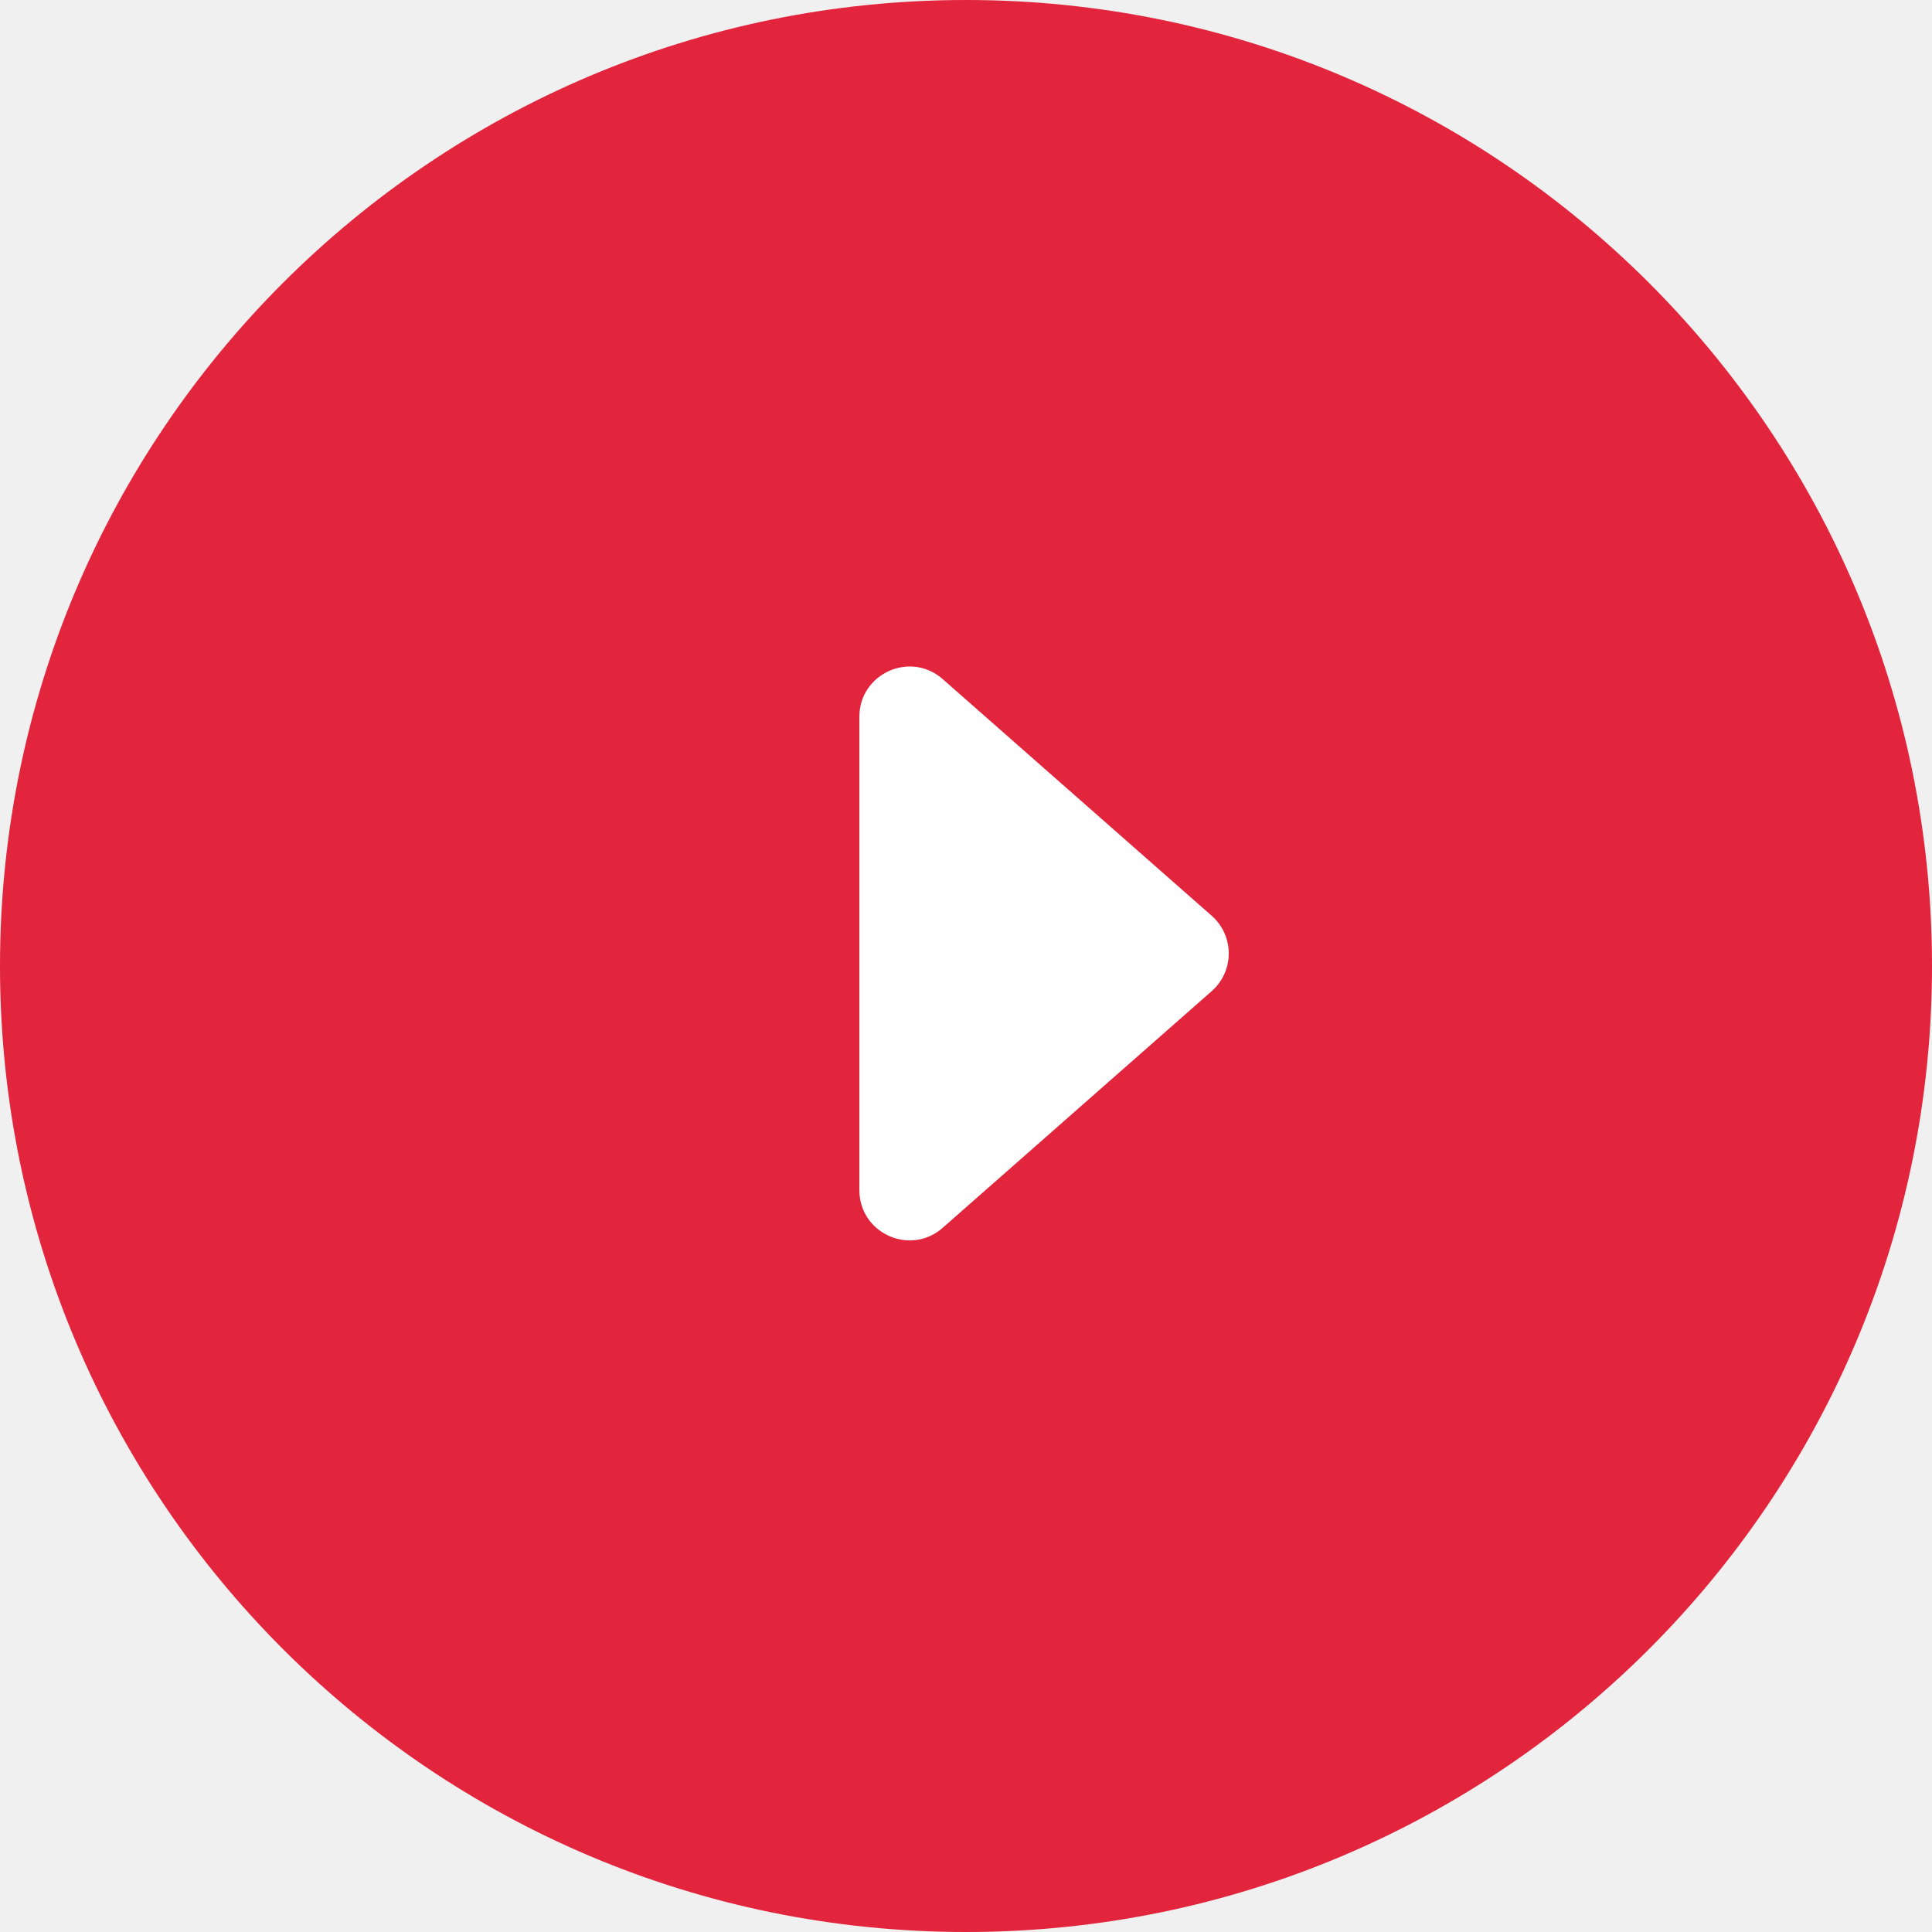
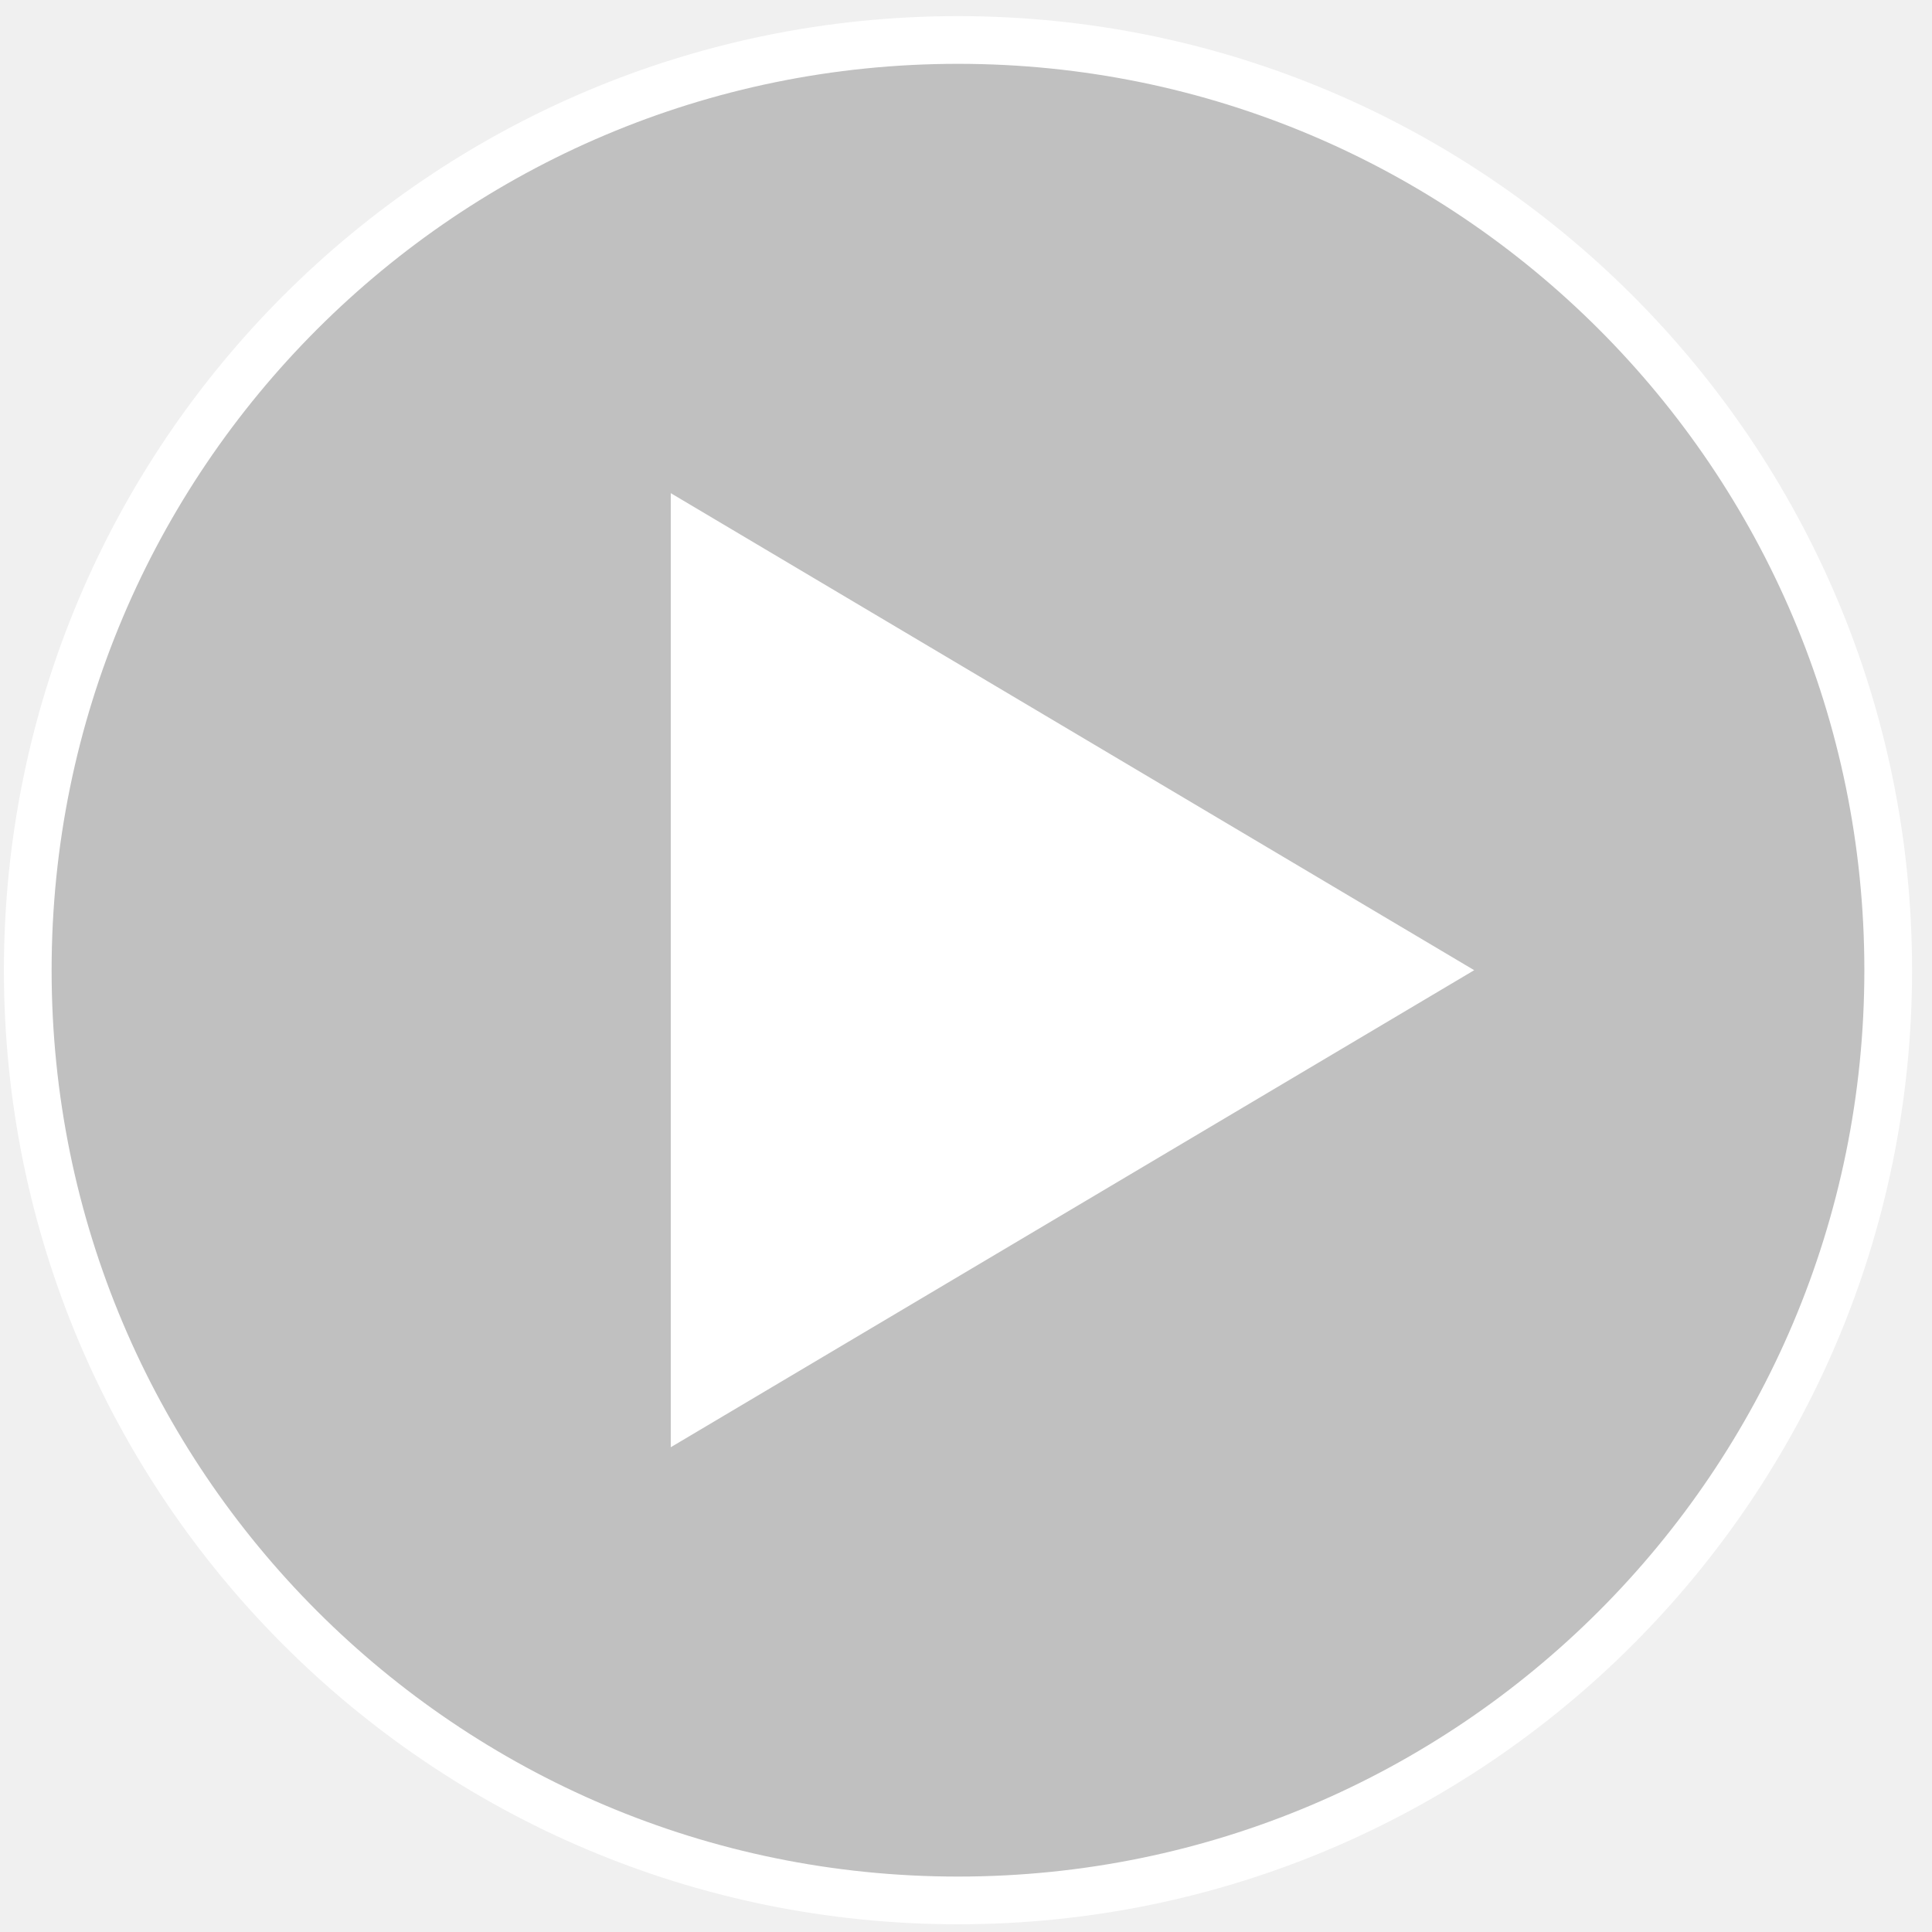
- <svg xmlns="http://www.w3.org/2000/svg" width="77" height="77" fill="none" viewBox="0 0 77 77">
-   <circle cx="38.5" cy="38.5" r="38.5" fill="#E2243C" />
-   <path d="M48.293 36.498a2 2 0 010 3.004l-10.722 9.433c-1.292 1.136-3.321.219-3.321-1.502V28.567c0-1.72 2.029-2.638 3.321-1.502l10.722 9.433z" fill="#fff" />
+ <svg xmlns="http://www.w3.org/2000/svg" width="81" height="81" fill="none" viewBox="0 0 81 81">
+   <circle cx="40.164" cy="40.676" r="39" fill="#000" fill-opacity=".2" stroke="#fff" stroke-width="2" />
+   <path d="M61.806 40.676l-33.684-20v40l33.684-20z" fill="#fff" />
</svg>
